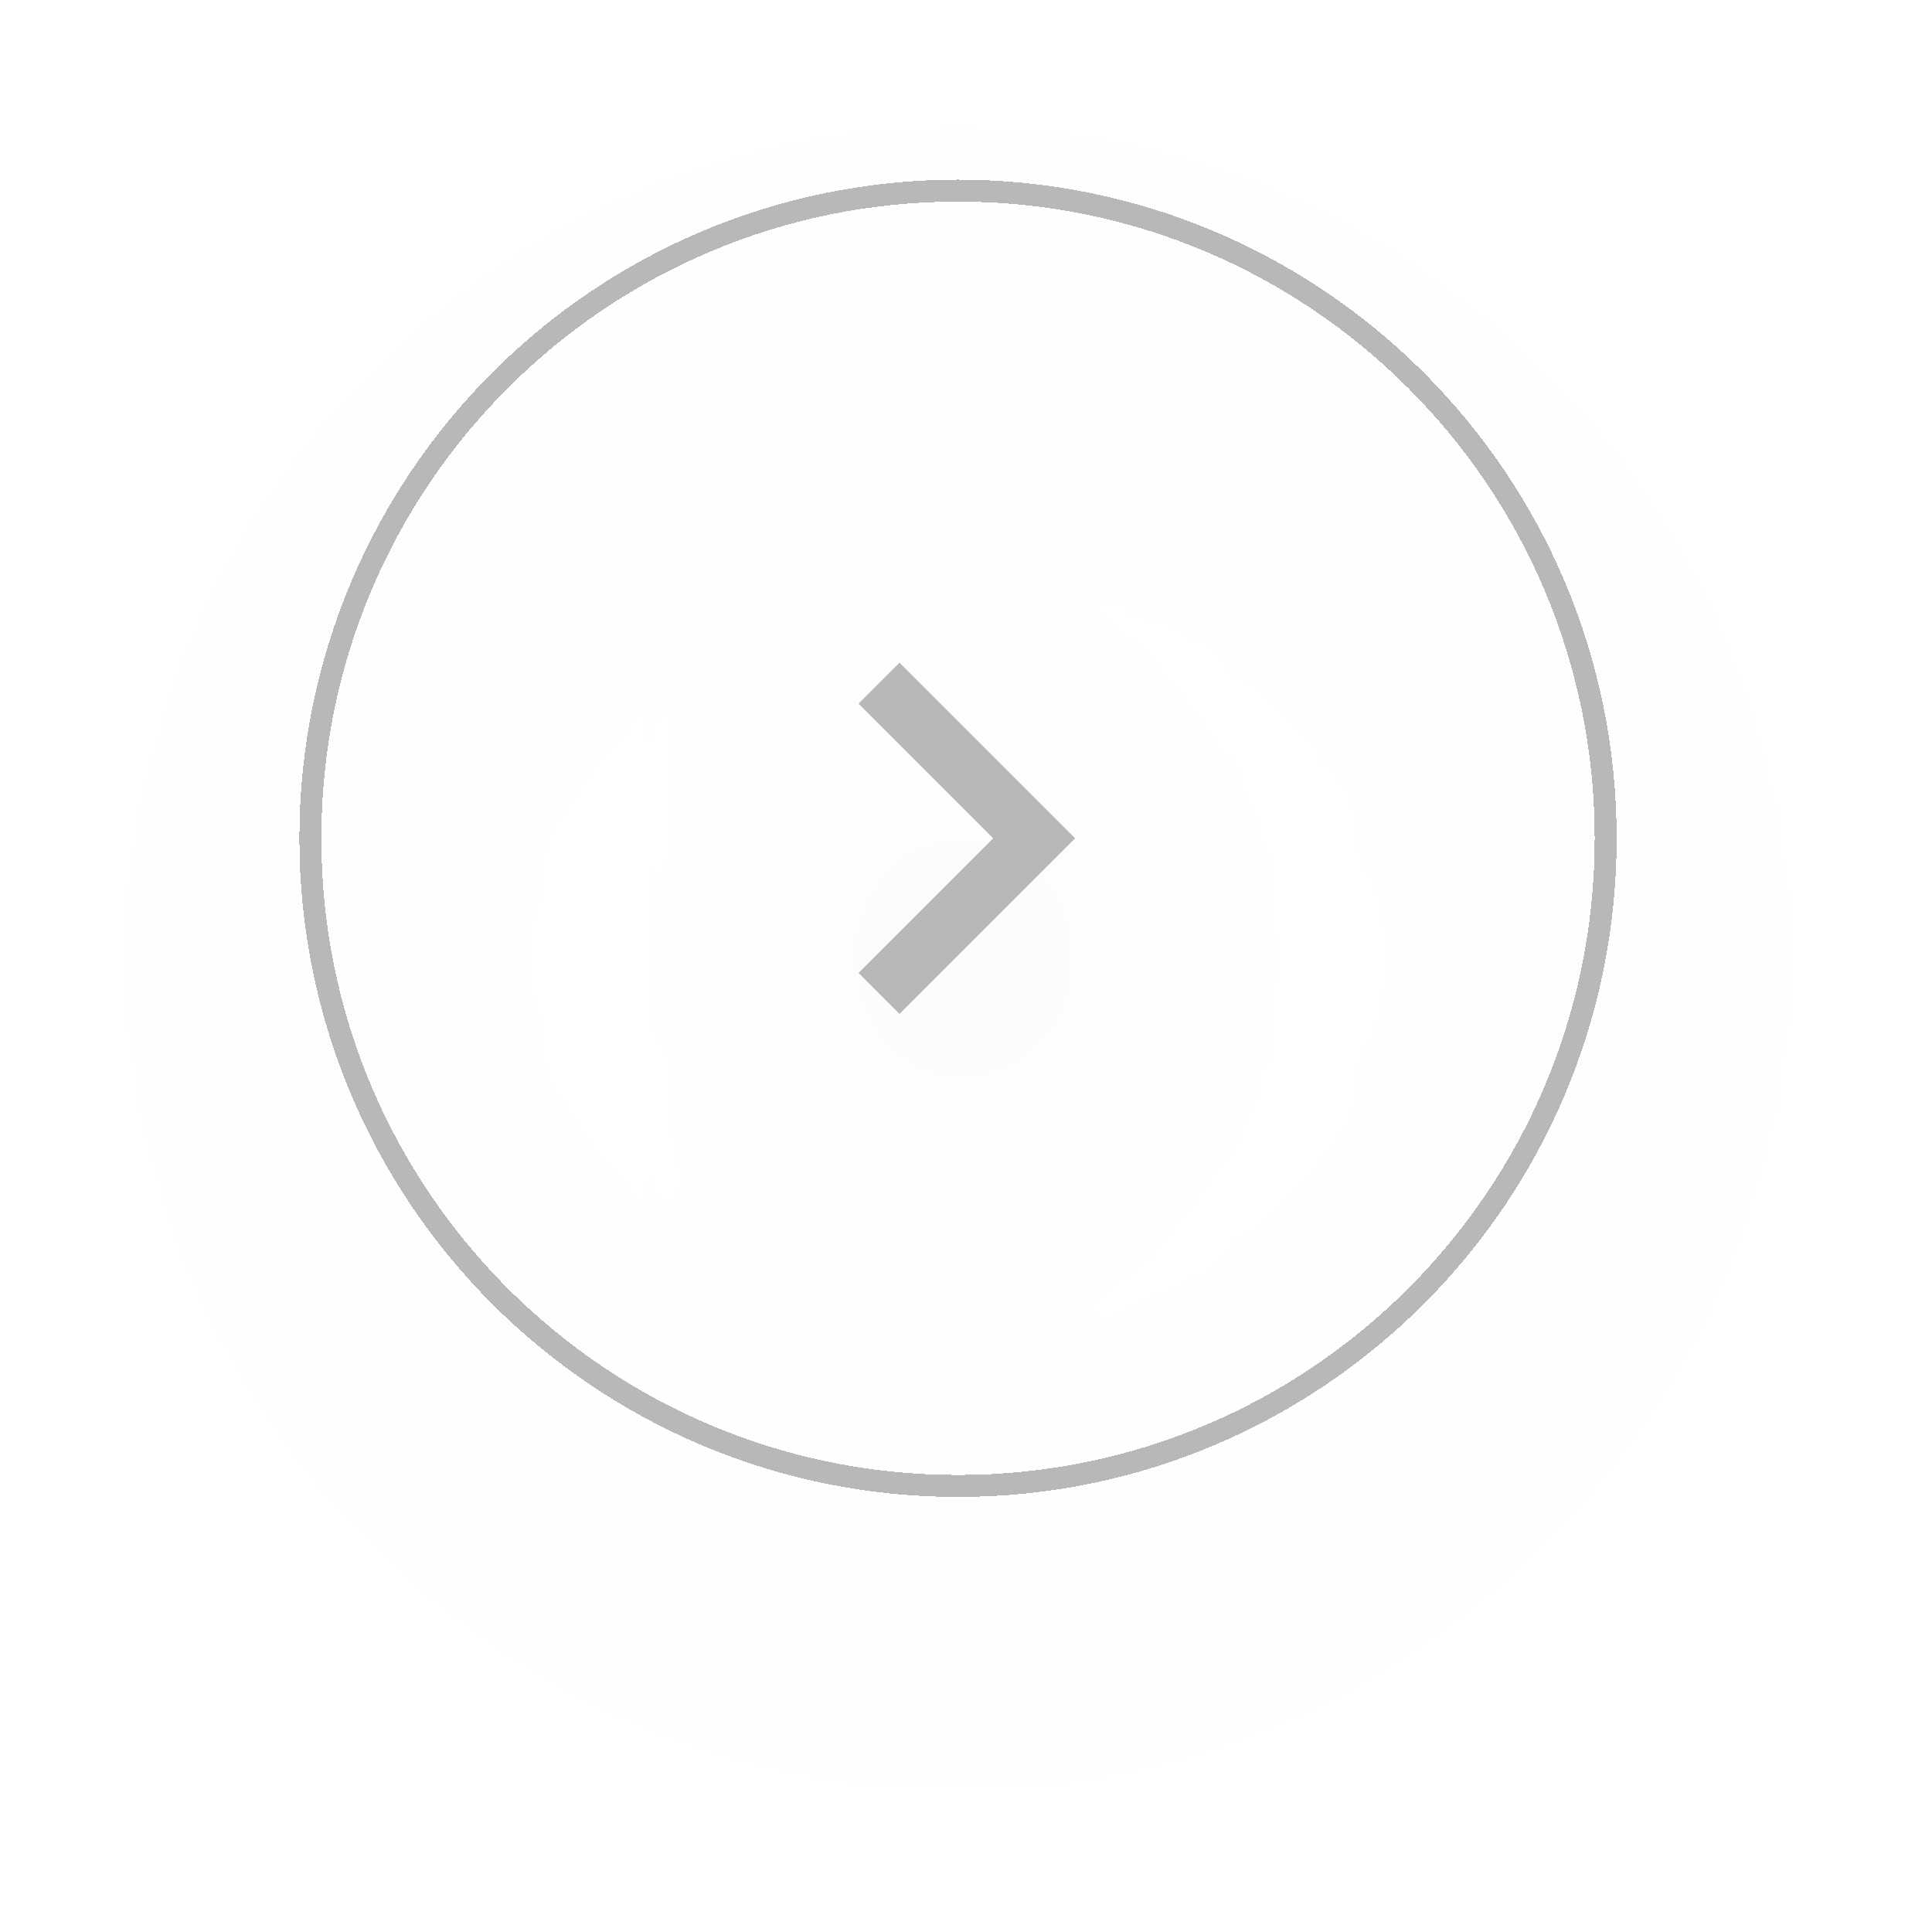
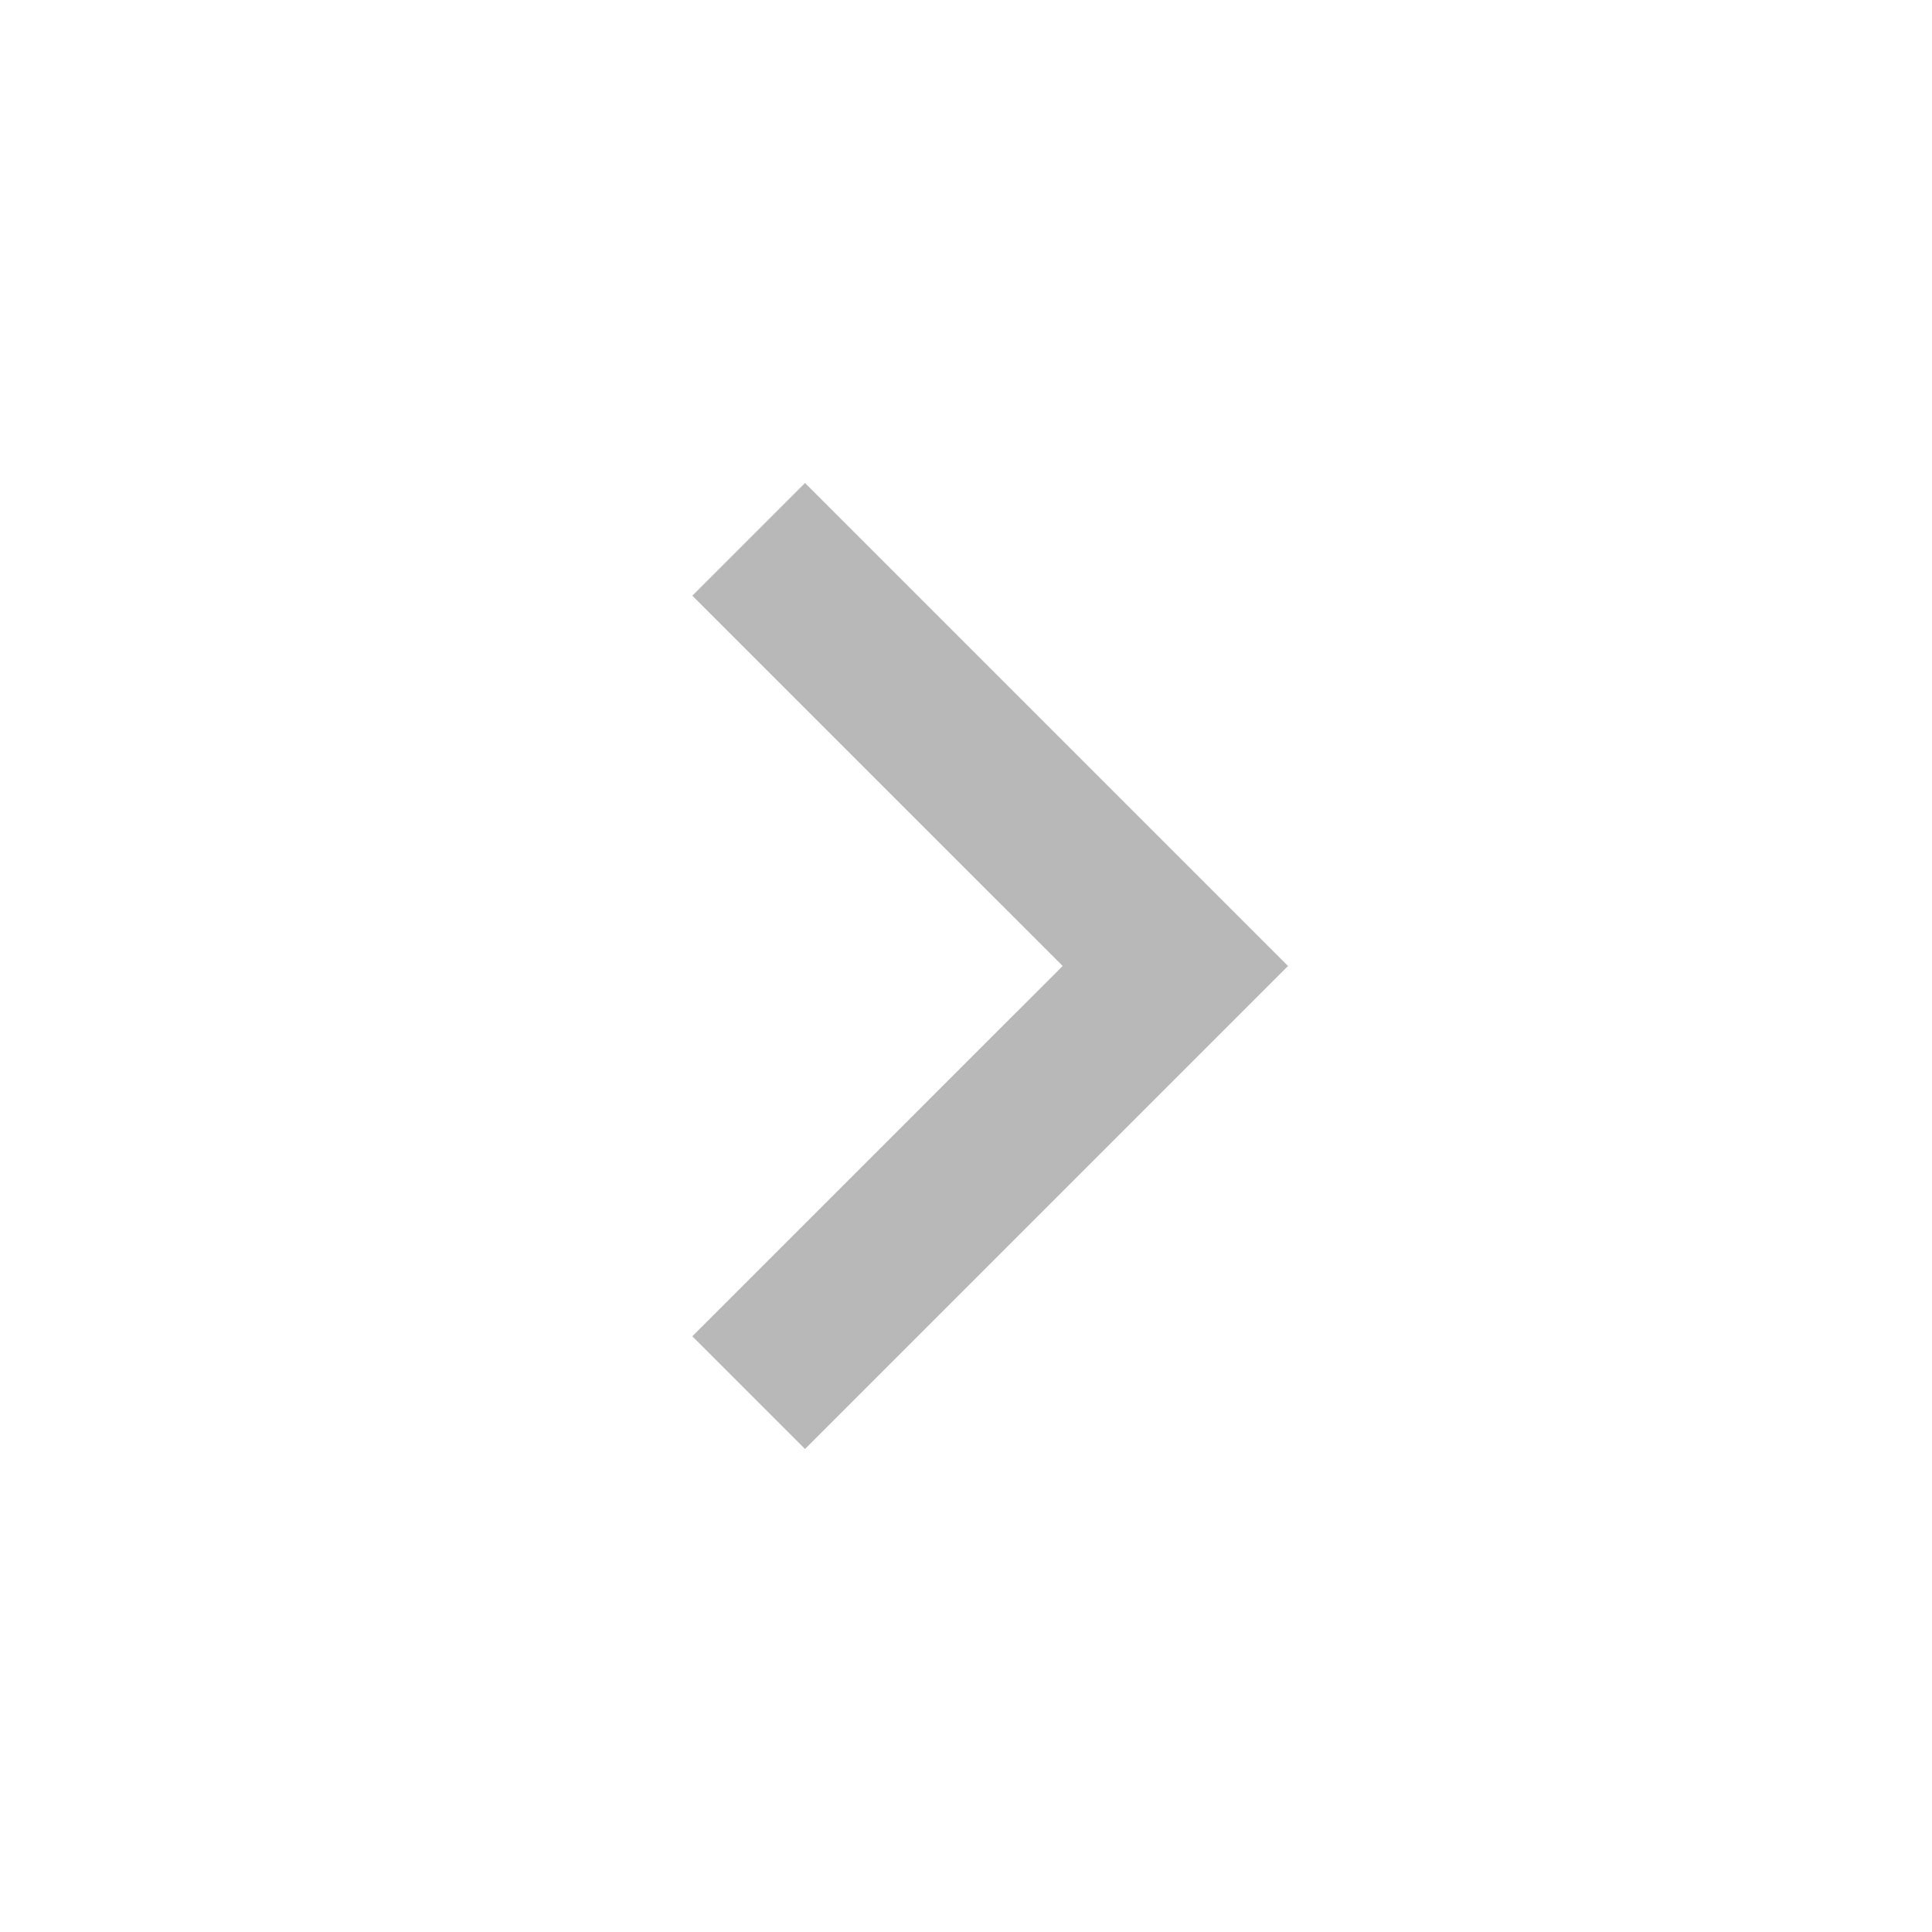
- <svg xmlns="http://www.w3.org/2000/svg" width="88" height="88" viewBox="0 0 88 88" fill="none">
-   <g filter="url(#filter0_d_2625_2061)">
-     <rect x="73.137" y="67.684" width="59" height="59" rx="29.5" transform="rotate(-180 73.1367 67.6836)" stroke="#B8B8B8" shape-rendering="crispEdges" />
-     <mask id="mask0_2625_2061" style="mask-type:alpha" maskUnits="userSpaceOnUse" x="27" y="22" width="33" height="33">
-       <rect x="59.637" y="54.184" width="32" height="32" transform="rotate(-180 59.6367 54.1836)" fill="#D9D9D9" />
-     </mask>
-     <g mask="url(#mask0_2625_2061)">
-       <path d="M40.971 30.184L48.971 38.184L40.971 46.184L39.104 44.317L45.237 38.184L39.104 32.05L40.971 30.184Z" fill="#B8B8B8" />
-     </g>
+ <svg xmlns="http://www.w3.org/2000/svg" width="32" height="32" viewBox="0 0 32 32" fill="none">
+   <mask id="mask0_2632_2060" style="mask-type:alpha" maskUnits="userSpaceOnUse" x="0" y="0" width="32" height="32">
+     <rect x="32" y="32" width="32" height="32" transform="rotate(-180 32 32)" fill="#D9D9D9" />
+   </mask>
+   <g mask="url(#mask0_2632_2060)">
+     <path d="M13.334 8L21.334 16L13.334 24L11.467 22.133L17.601 16L11.467 9.867L13.334 8Z" fill="#B8B8B8" />
  </g>
-   <defs>
-     <filter id="filter0_d_2625_2061" x="0" y="0.002" width="87.273" height="87.273" filterUnits="userSpaceOnUse" color-interpolation-filters="sRGB">
-       <feFlood flood-opacity="0" result="BackgroundImageFix" />
-       <feColorMatrix in="SourceAlpha" type="matrix" values="0 0 0 0 0 0 0 0 0 0 0 0 0 0 0 0 0 0 127 0" result="hardAlpha" />
-       <feOffset dy="5.455" />
-       <feGaussianBlur stdDeviation="6.818" />
-       <feComposite in2="hardAlpha" operator="out" />
-       <feColorMatrix type="matrix" values="0 0 0 0 0 0 0 0 0 0 0 0 0 0 0 0 0 0 0.08 0" />
-       <feBlend mode="normal" in2="BackgroundImageFix" result="effect1_dropShadow_2625_2061" />
-       <feBlend mode="normal" in="SourceGraphic" in2="effect1_dropShadow_2625_2061" result="shape" />
-     </filter>
-   </defs>
</svg>
